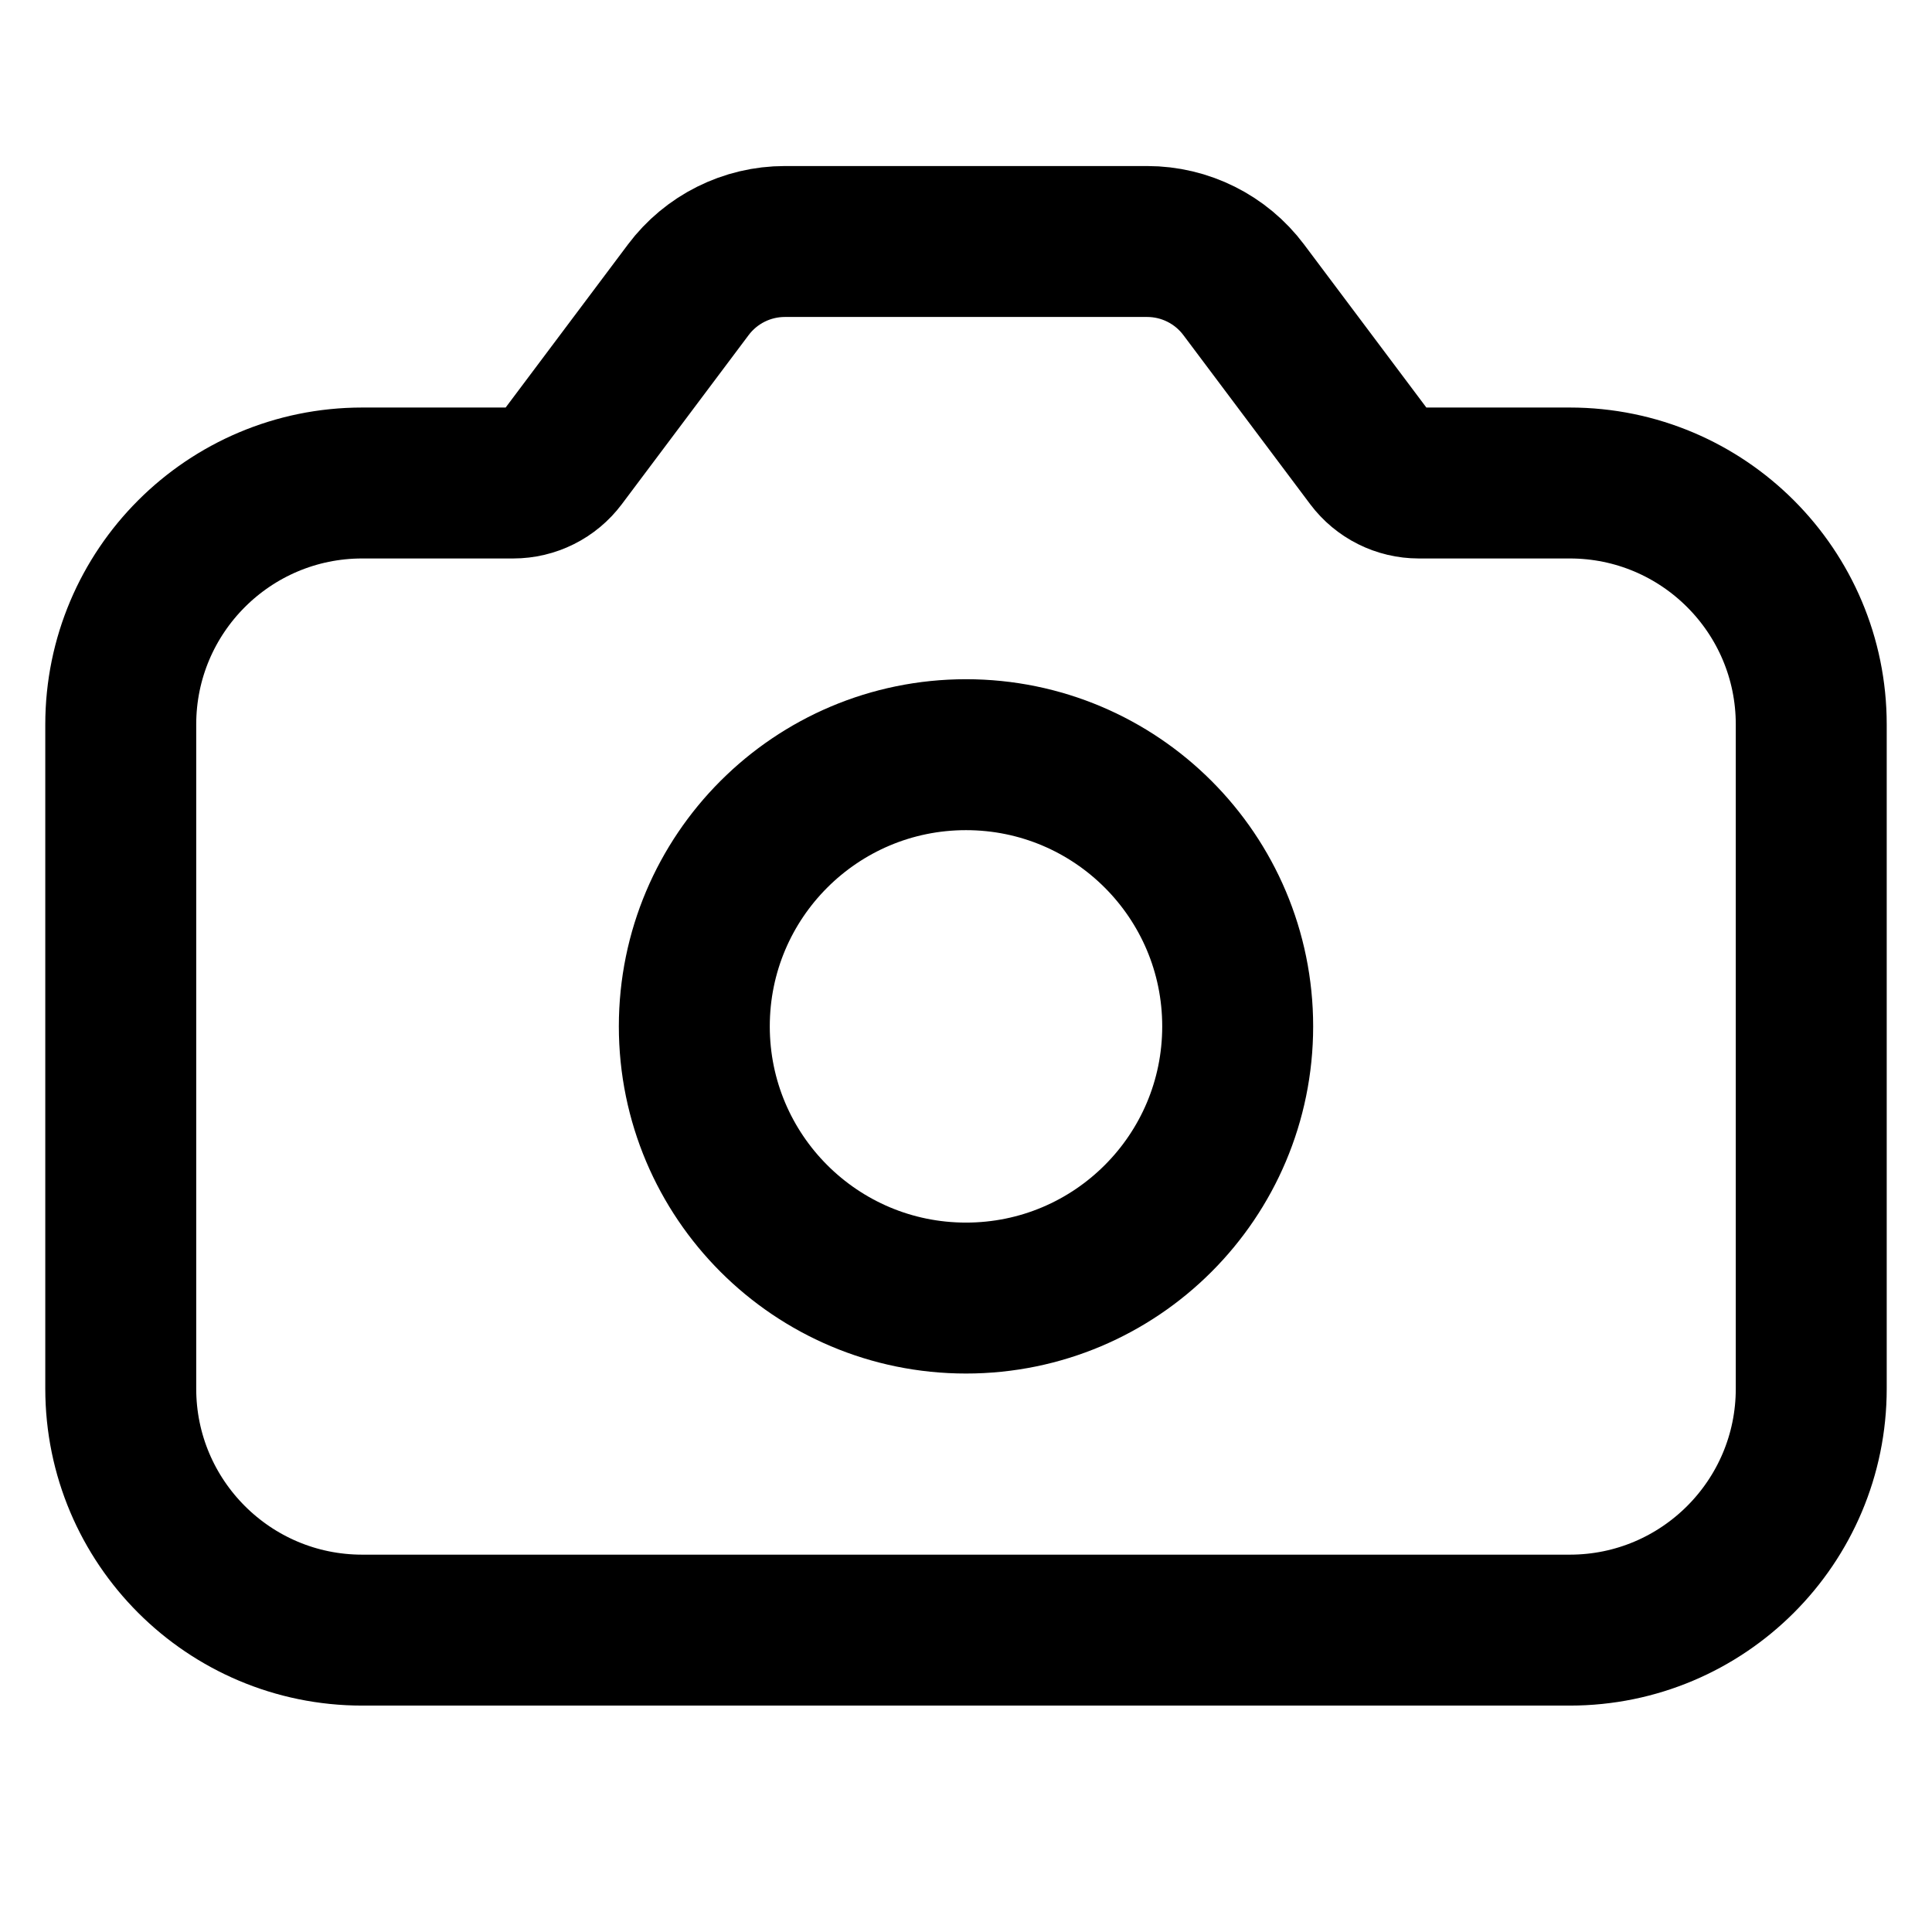
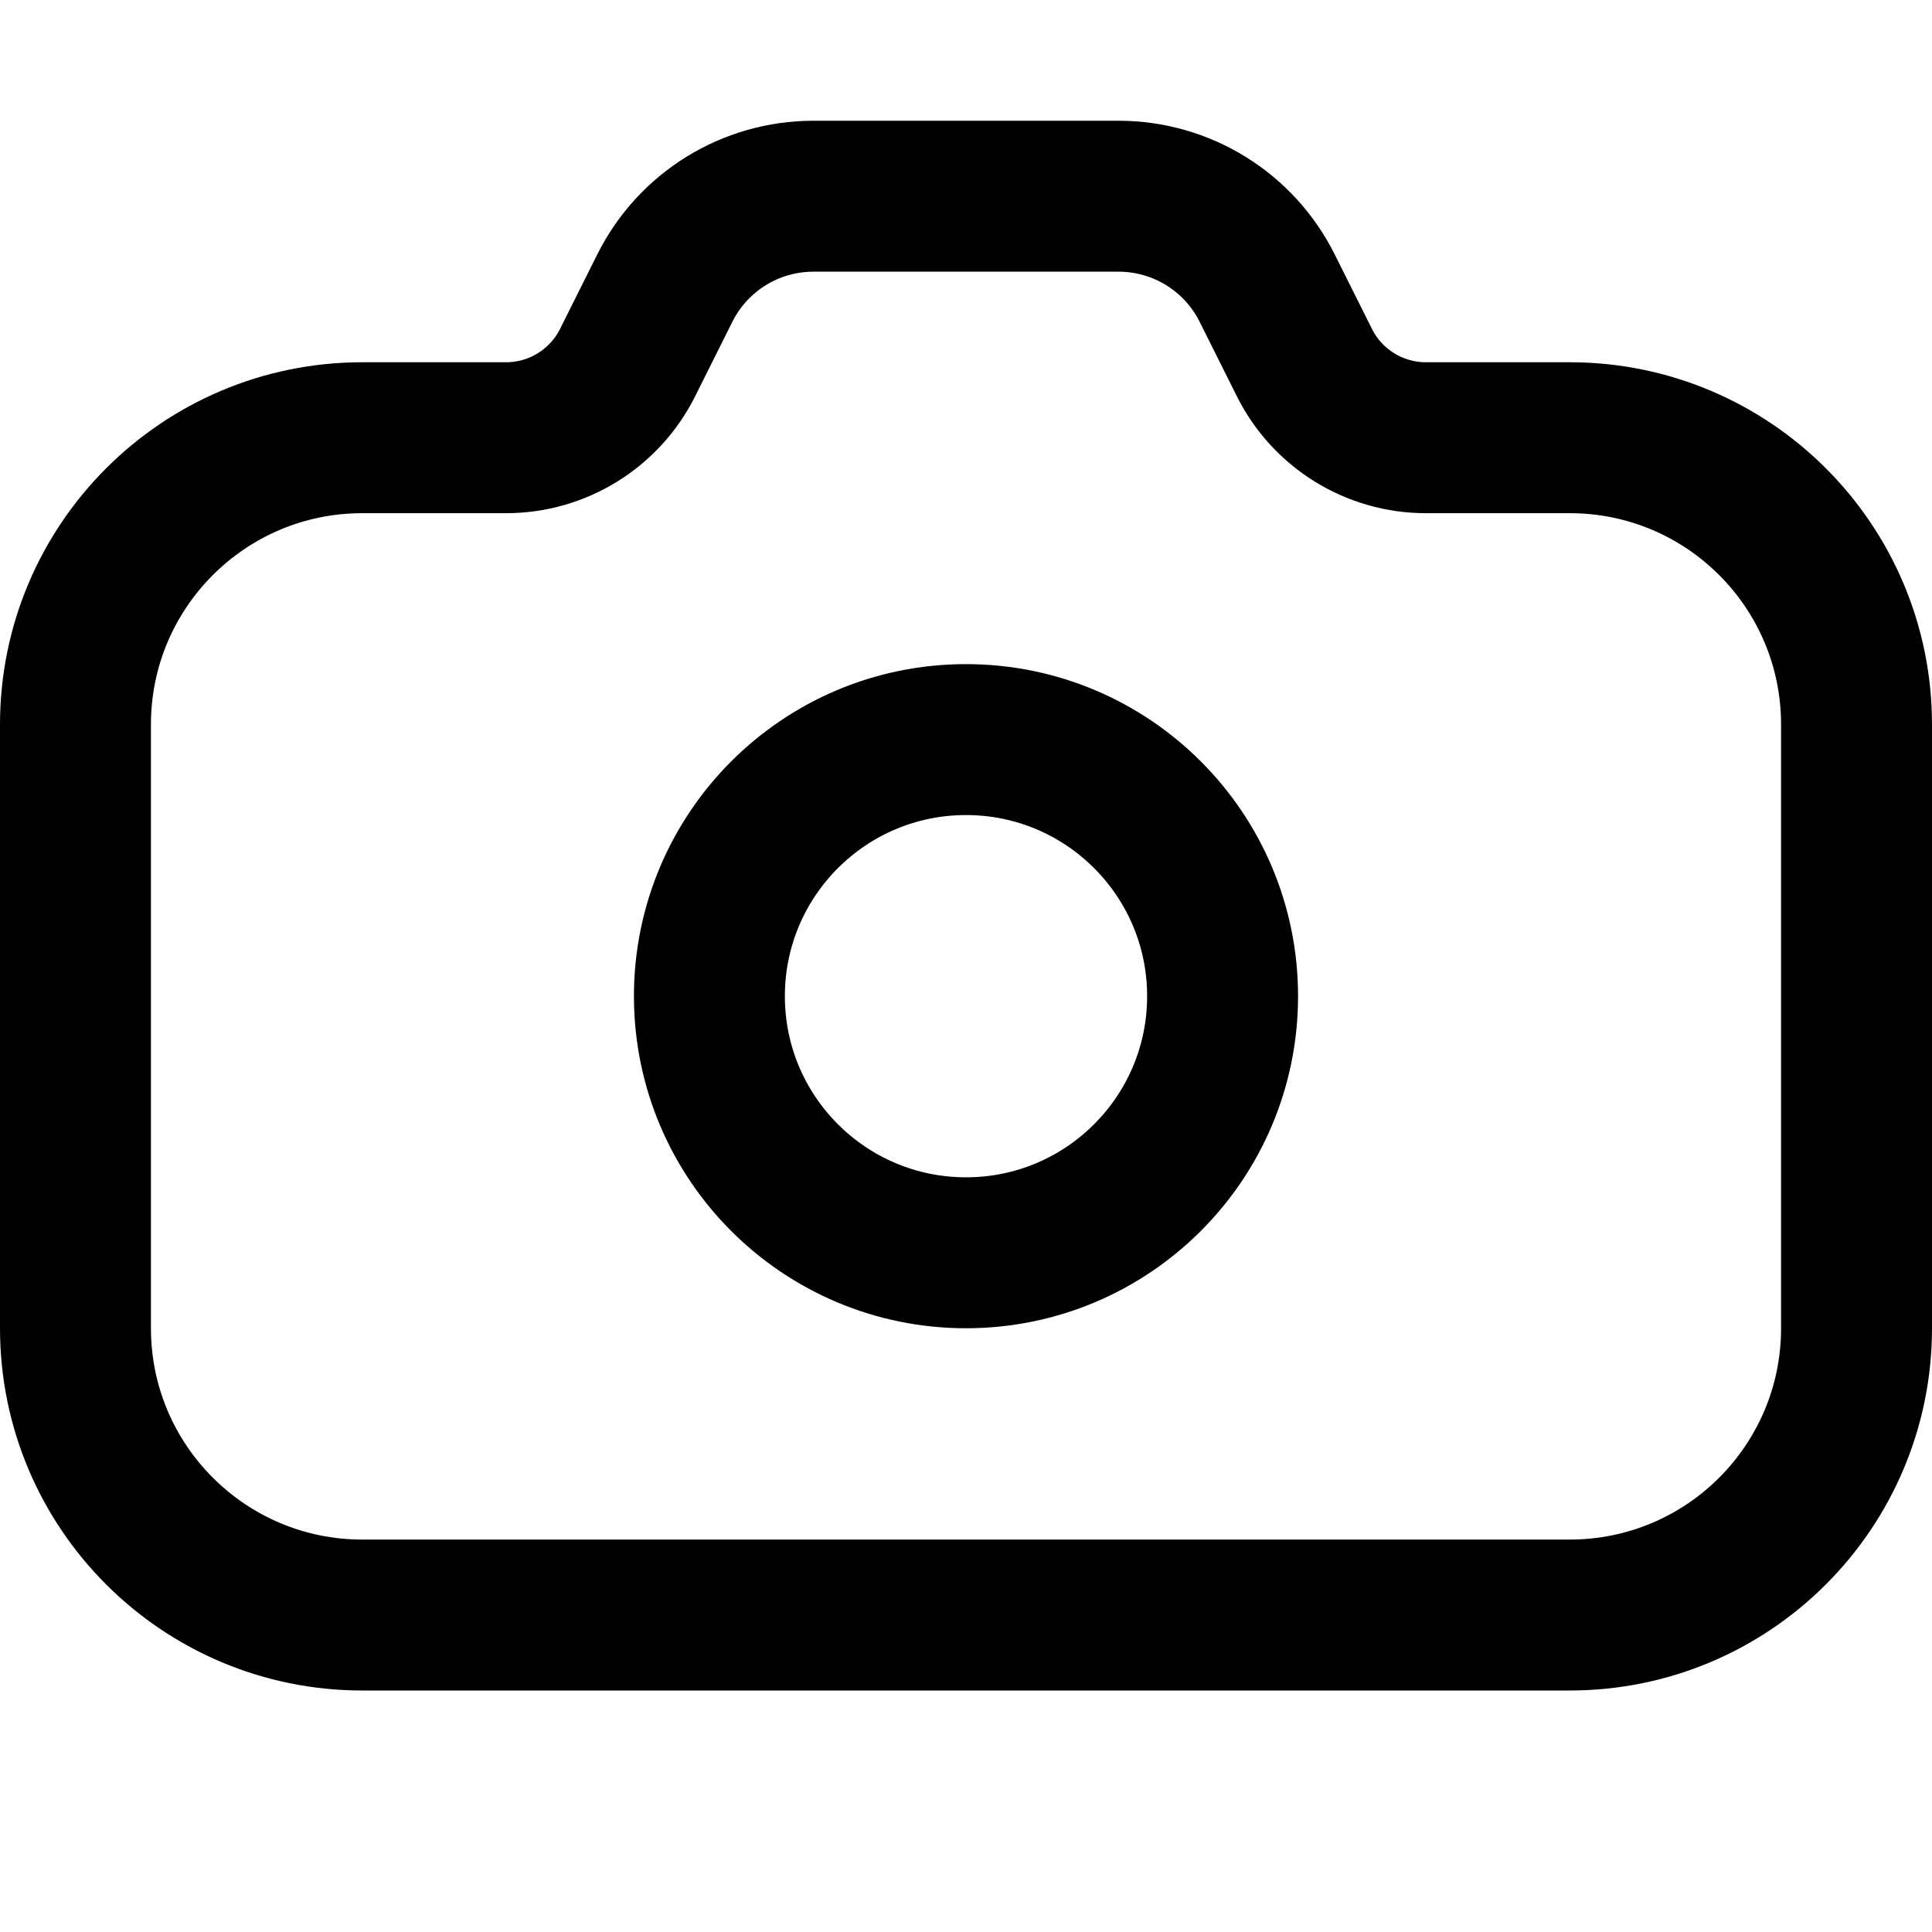
<svg xmlns="http://www.w3.org/2000/svg" width="64" height="64" viewBox="0 0 64 64" fill="none">
-   <path d="M4 24C4 19.582 7.582 16 12 16H17C17.63 16 18.222 15.704 18.6 15.2L22.8 9.6C23.555 8.593 24.741 8 26 8H38C39.259 8 40.445 8.593 41.2 9.6L45.4 15.2C45.778 15.704 46.37 16 47 16H52C56.418 16 60 19.582 60 24V46C60 50.418 56.418 54 52 54H12C7.582 54 4 50.418 4 46V24Z" stroke="black" stroke-width="5" />
-   <circle cx="32" cy="34" r="9" stroke="black" stroke-width="5" />
+   <path d="M26.944 6.5H37.056C39.139 6.5 41.043 7.677 41.975 9.54L43.211 12.013C43.973 13.537 45.532 14.5 47.236 14.5H52C57.247 14.5 61.5 18.753 61.5 24V44C61.5 49.247 57.247 53.5 52 53.5H12C6.753 53.5 2.5 49.247 2.5 44V24C2.5 18.753 6.753 14.5 12 14.5H16.764C18.468 14.5 20.027 13.537 20.789 12.013L22.025 9.54C22.957 7.677 24.861 6.5 26.944 6.5Z" stroke="black" stroke-width="5" />
+   <circle cx="32" cy="33" r="8.5" stroke="black" stroke-width="5" />
</svg>
